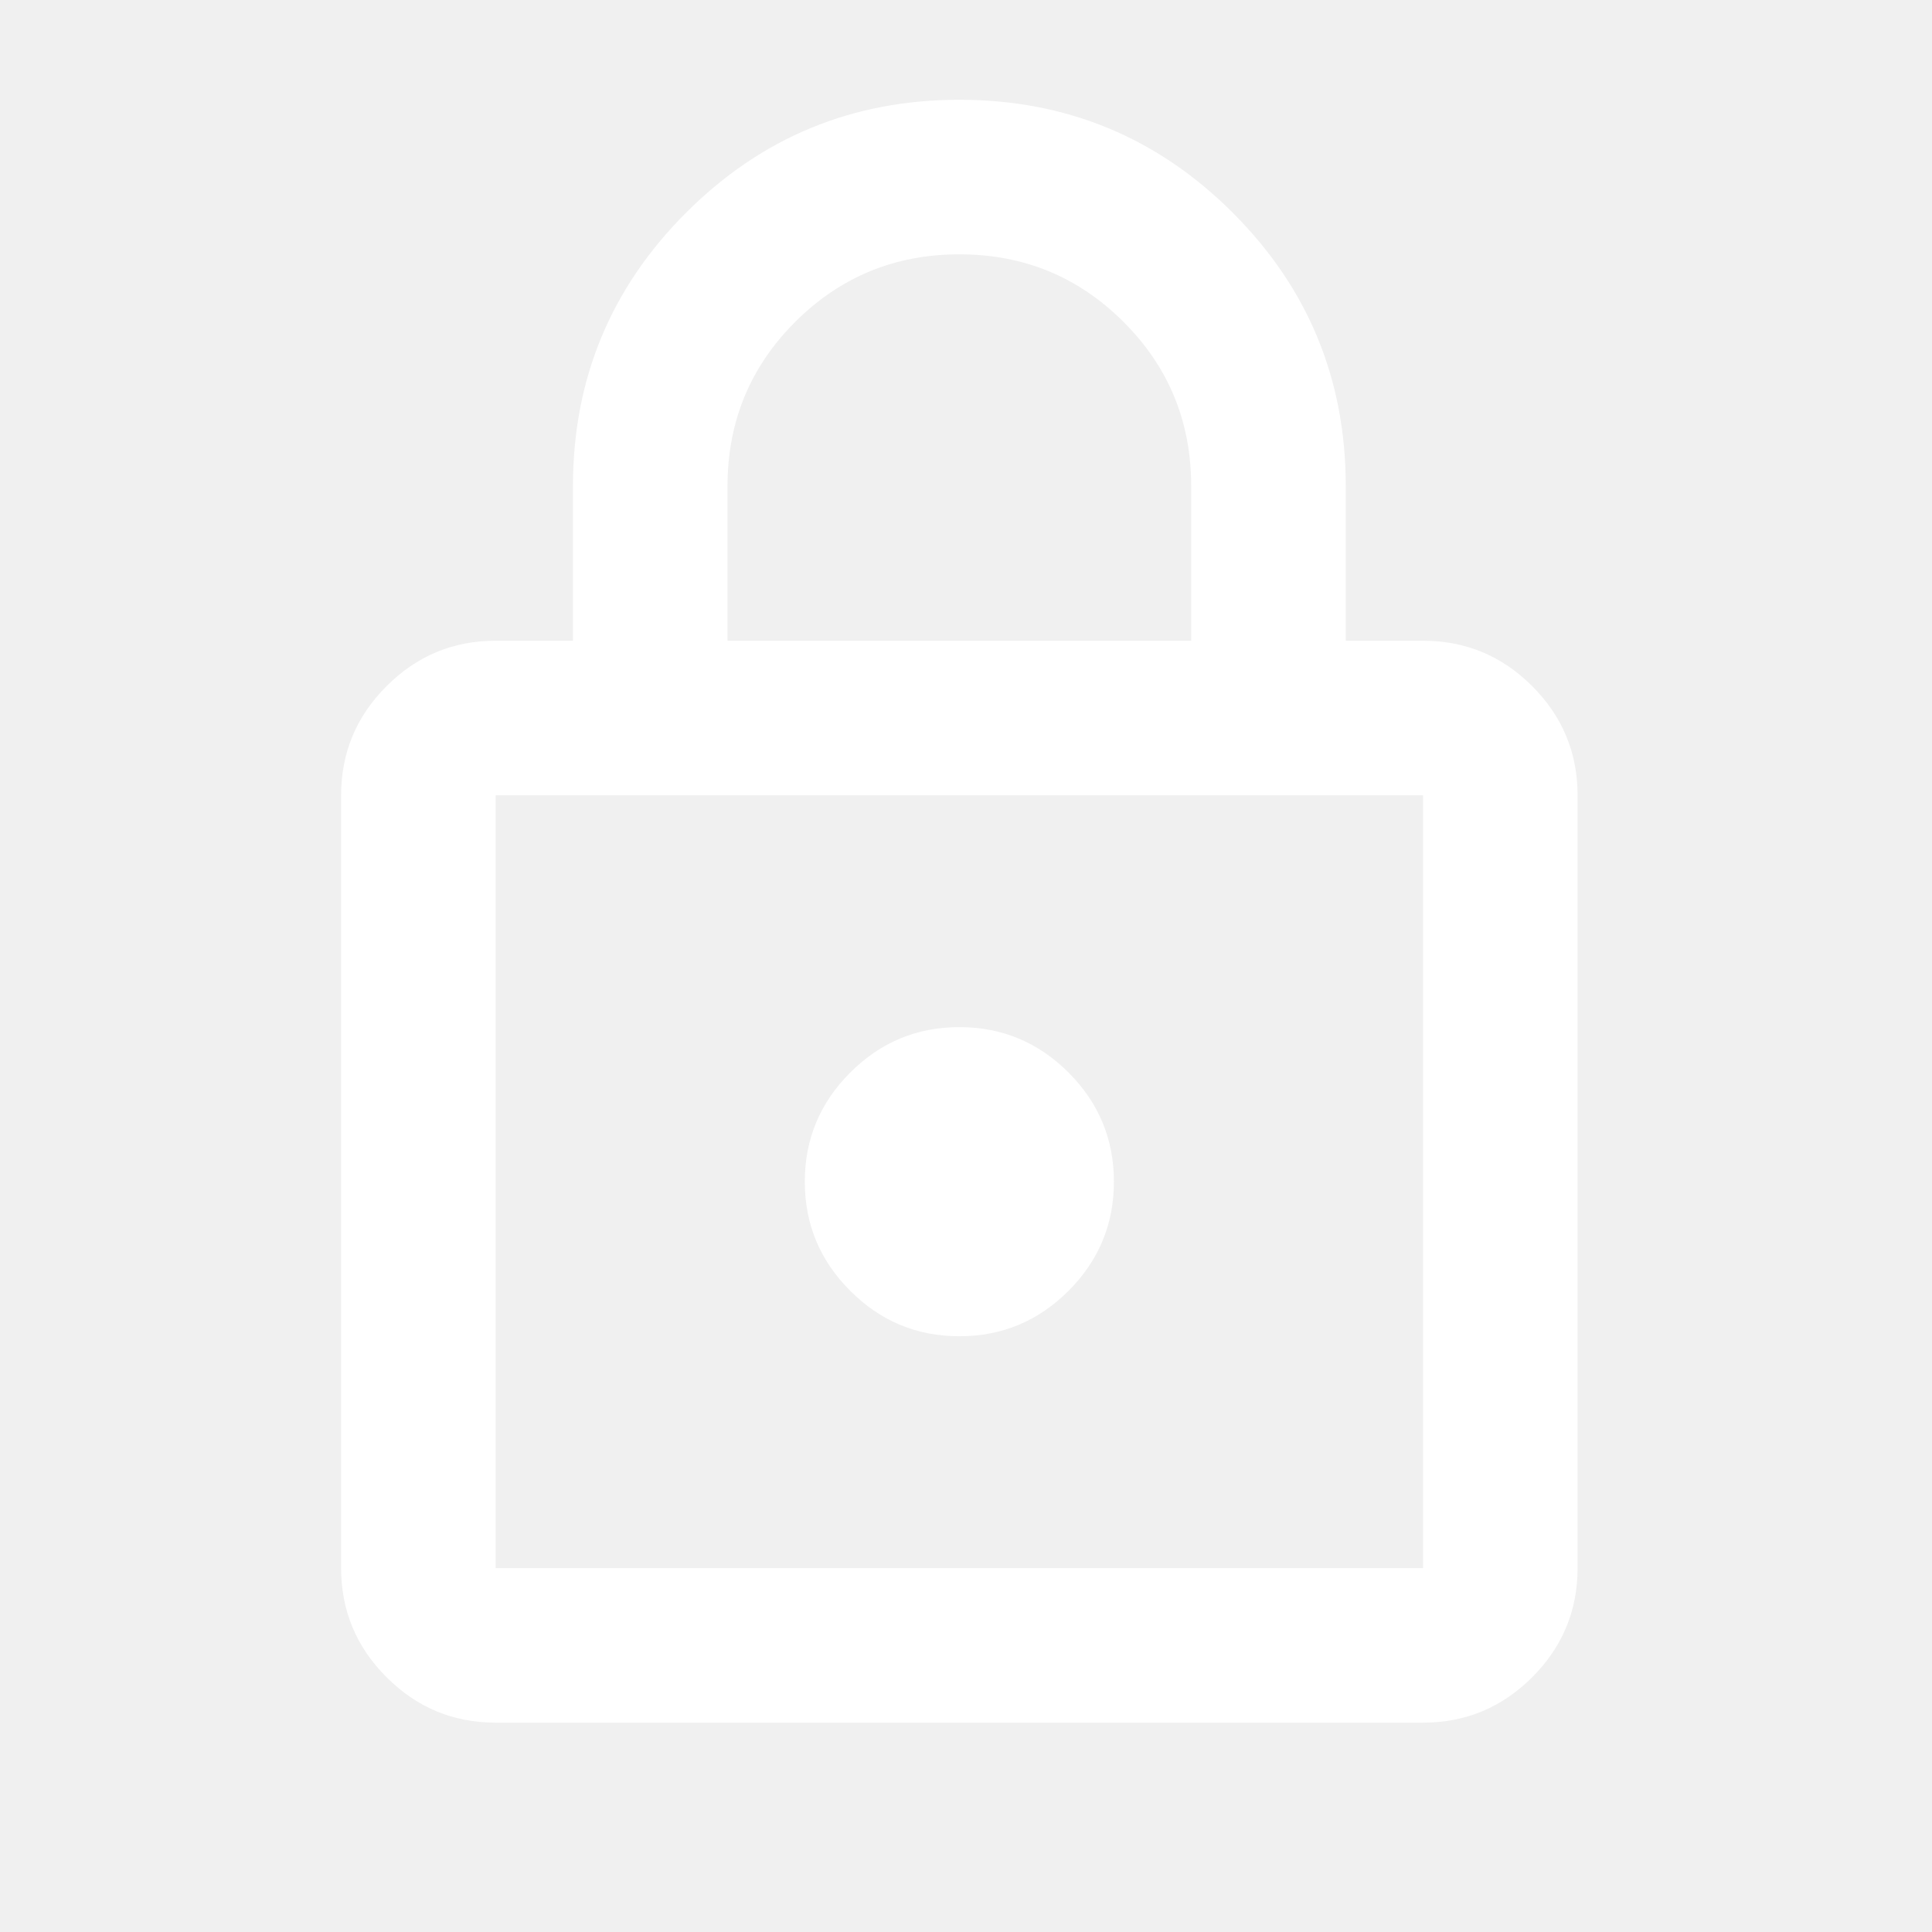
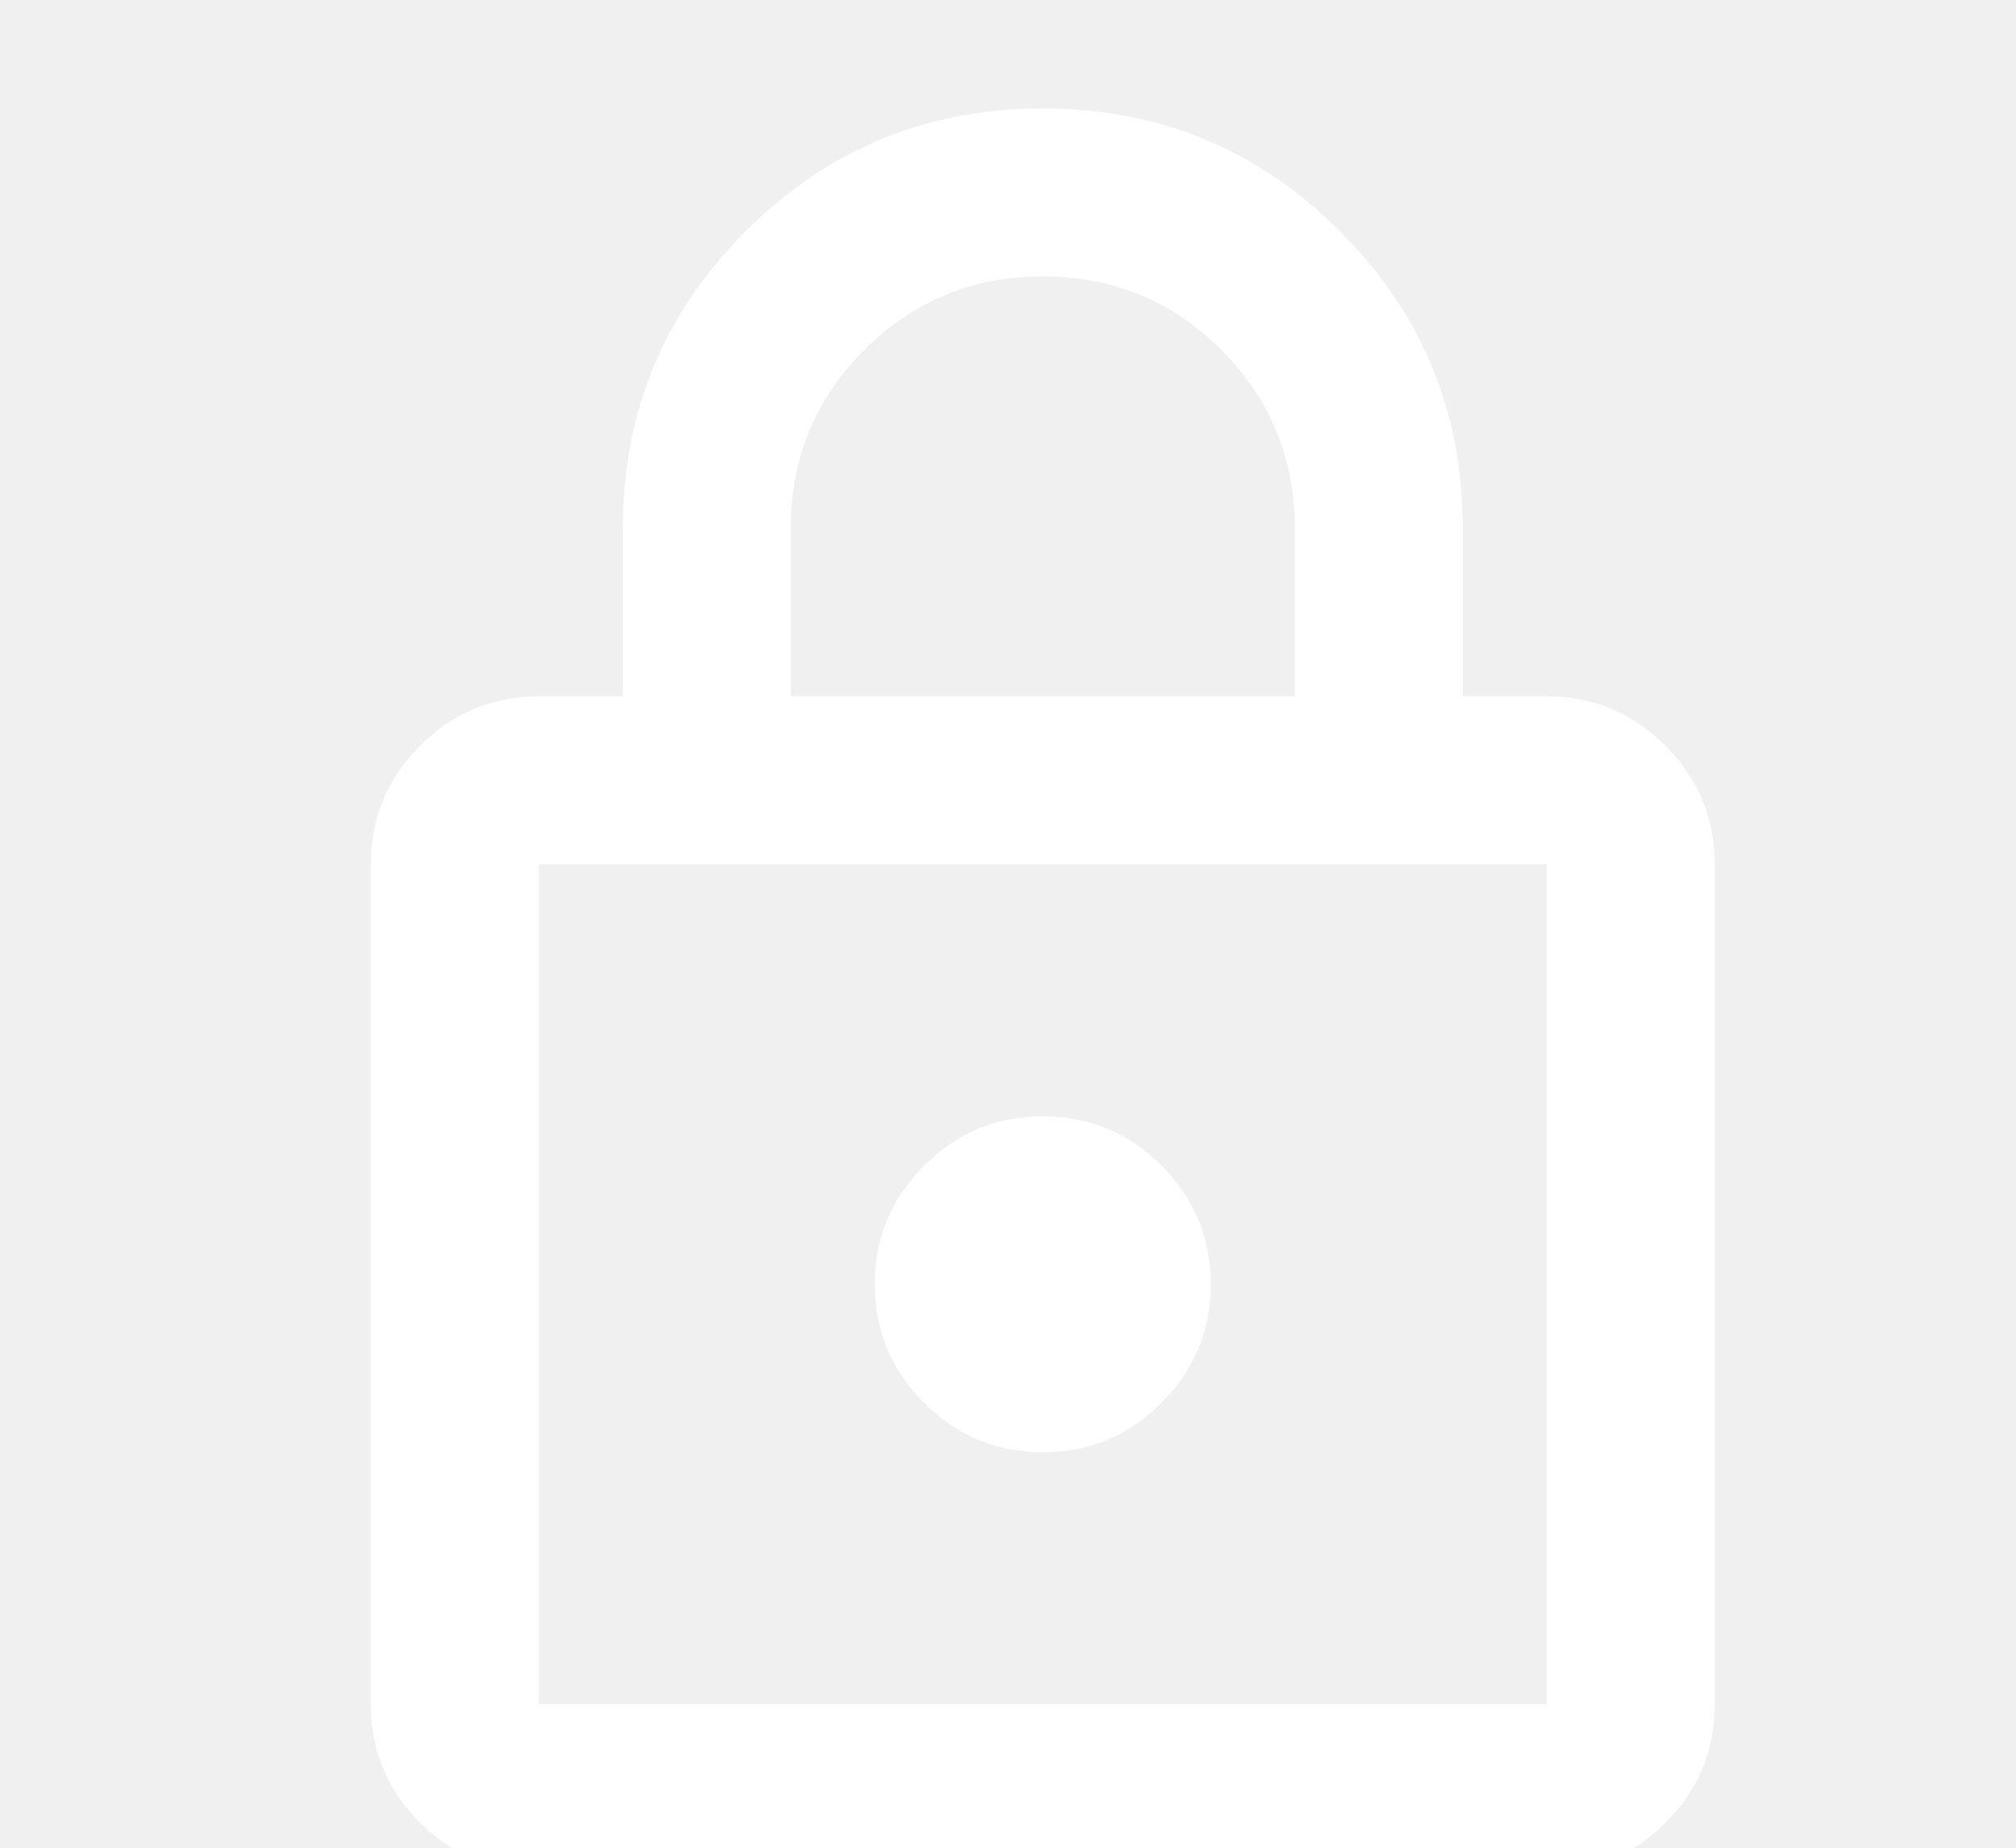
- <svg xmlns="http://www.w3.org/2000/svg" viewBox="0 0 25 25" fill="none">
+ <svg xmlns="http://www.w3.org/2000/svg" viewBox="0 0 24 22" fill="none">
  <path d="M6.414 22.291C5.864 22.291 5.393 22.095 5.002 21.703C4.61 21.312 4.414 20.841 4.414 20.291V10.291C4.414 9.741 4.61 9.27 5.002 8.879C5.393 8.487 5.864 8.291 6.414 8.291H7.414V6.291C7.414 4.908 7.902 3.728 8.877 2.753C9.852 1.778 11.031 1.291 12.414 1.291C13.797 1.291 14.977 1.778 15.952 2.753C16.927 3.728 17.414 4.908 17.414 6.291V8.291H18.414C18.964 8.291 19.435 8.487 19.827 8.879C20.218 9.27 20.414 9.741 20.414 10.291V20.291C20.414 20.841 20.218 21.312 19.827 21.703C19.435 22.095 18.964 22.291 18.414 22.291H6.414ZM6.414 20.291H18.414V10.291H6.414V20.291ZM12.414 17.291C12.964 17.291 13.435 17.095 13.827 16.703C14.218 16.312 14.414 15.841 14.414 15.291C14.414 14.741 14.218 14.27 13.827 13.879C13.435 13.487 12.964 13.291 12.414 13.291C11.864 13.291 11.393 13.487 11.002 13.879C10.61 14.27 10.414 14.741 10.414 15.291C10.414 15.841 10.61 16.312 11.002 16.703C11.393 17.095 11.864 17.291 12.414 17.291ZM9.414 8.291H15.414V6.291C15.414 5.458 15.123 4.749 14.539 4.166C13.956 3.583 13.248 3.291 12.414 3.291C11.581 3.291 10.873 3.583 10.289 4.166C9.706 4.749 9.414 5.458 9.414 6.291V8.291Z" fill="white" />
</svg>
